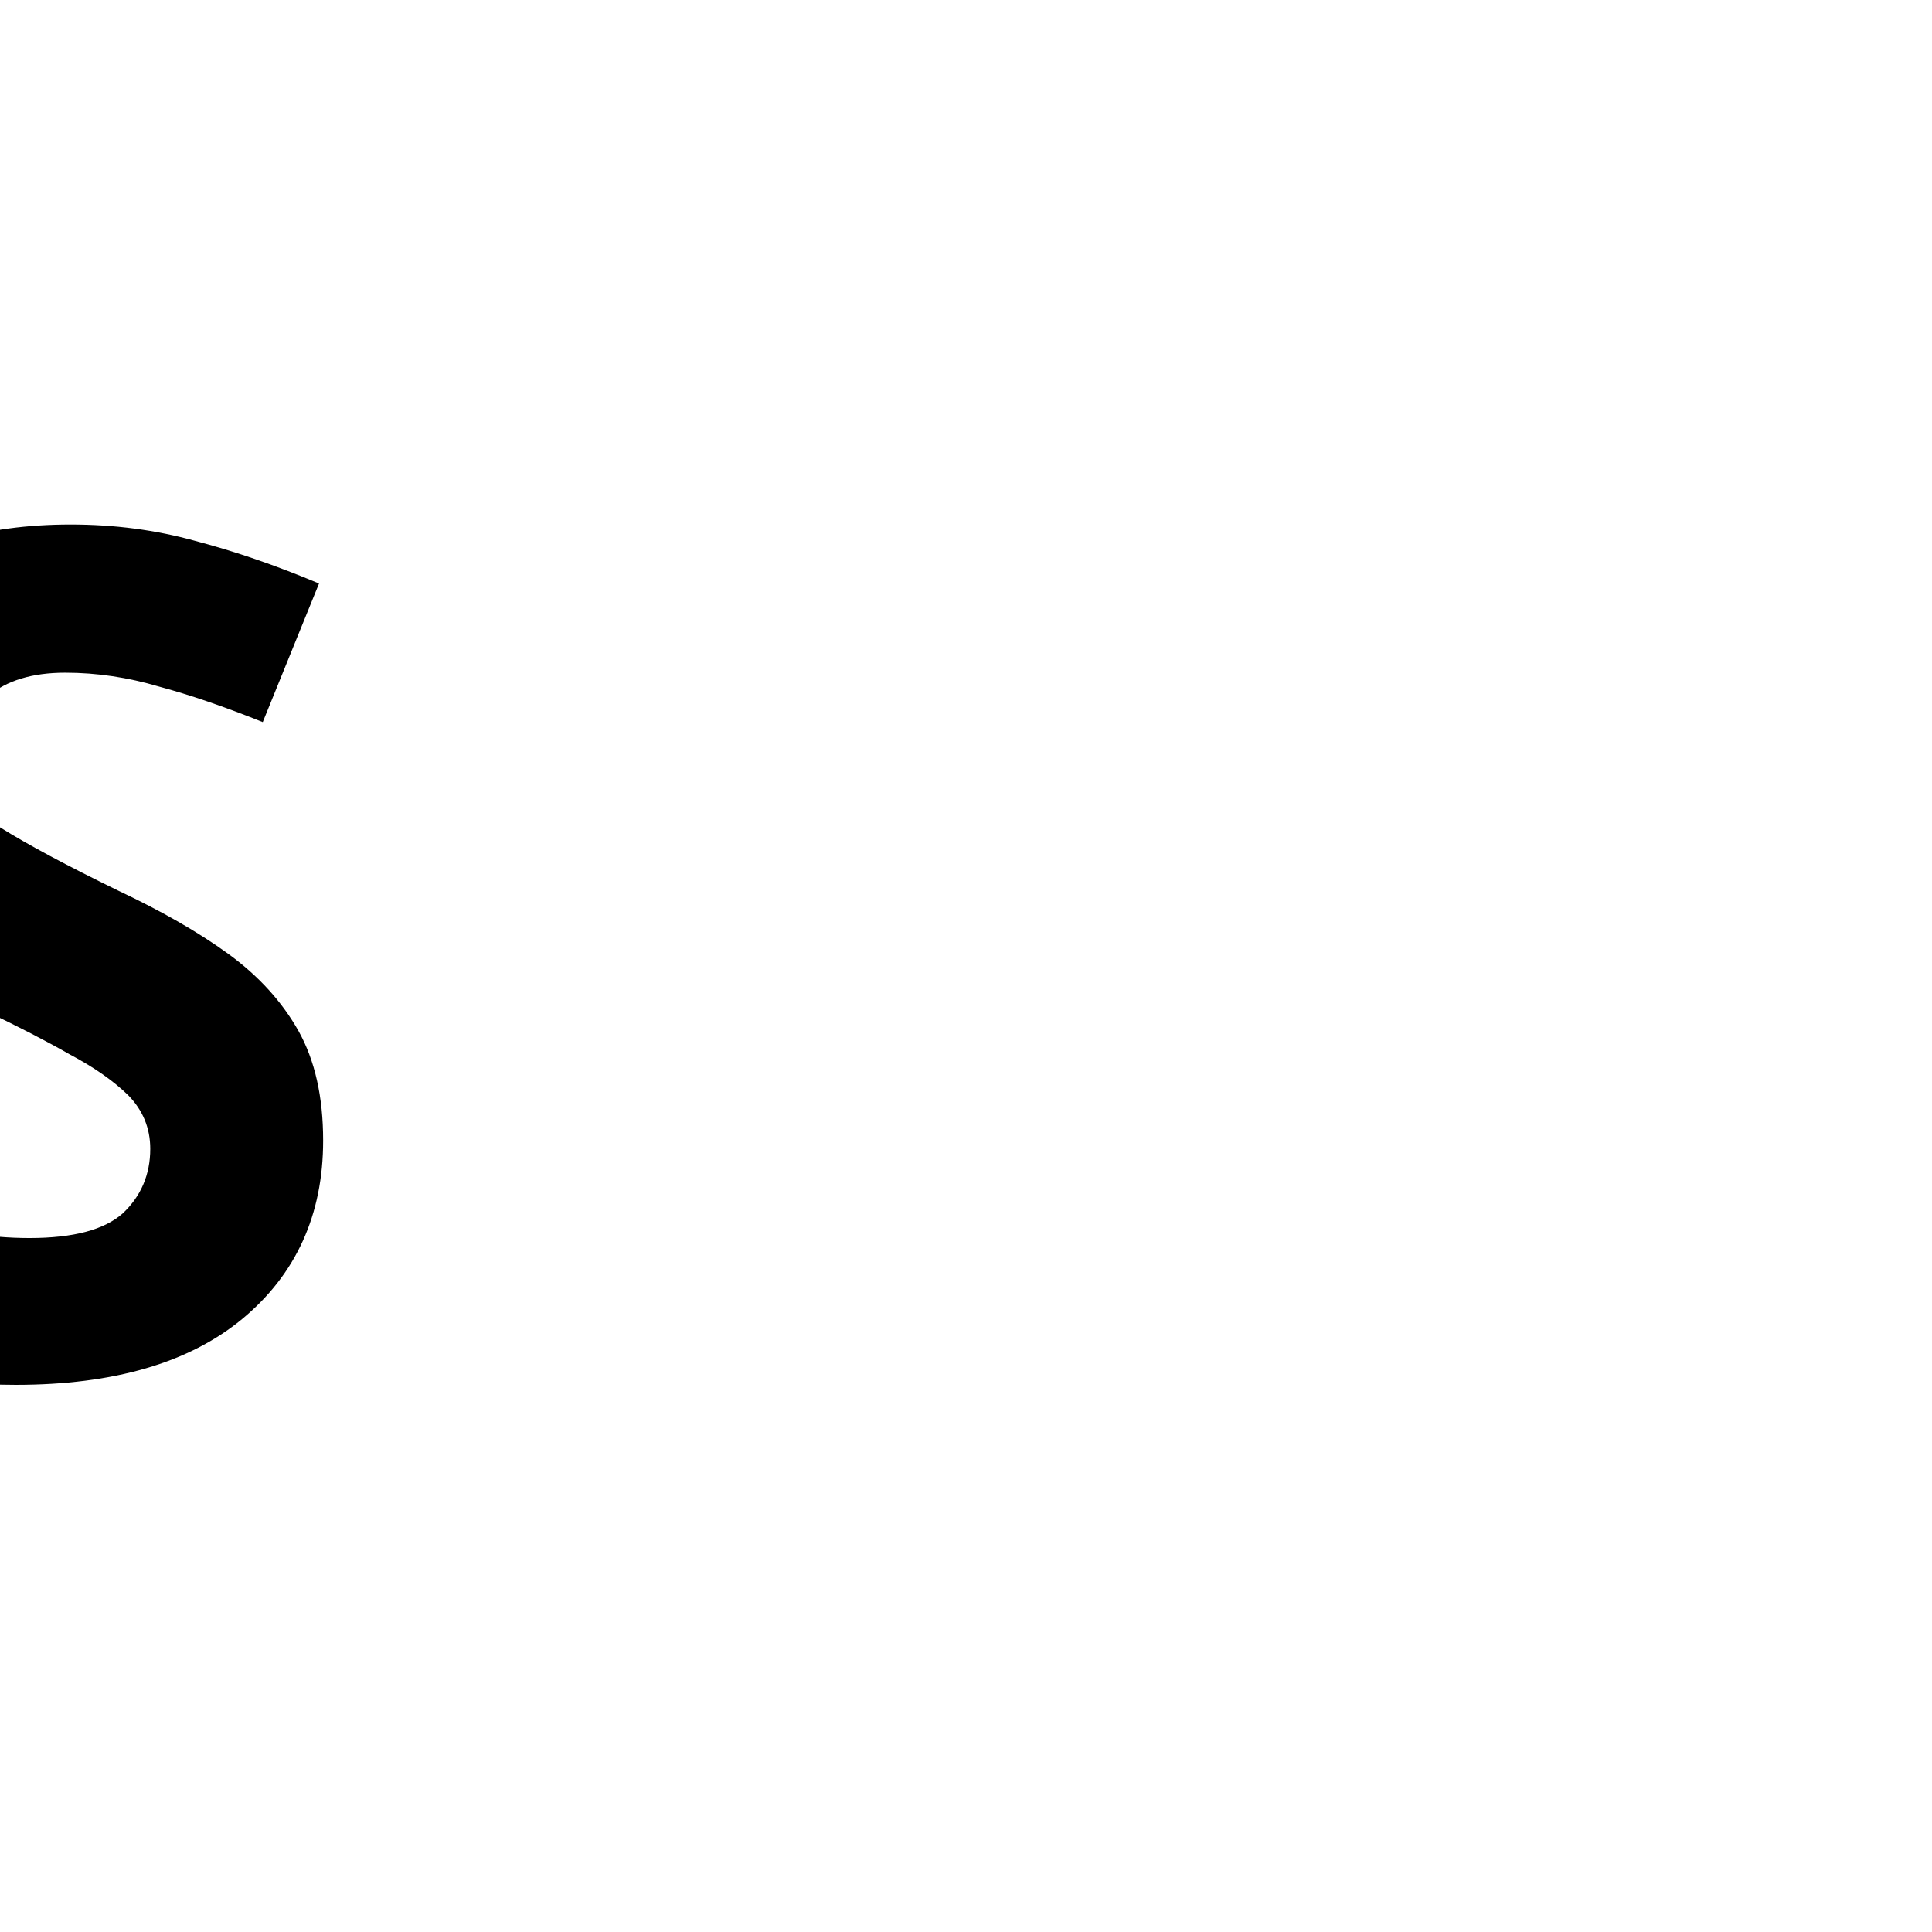
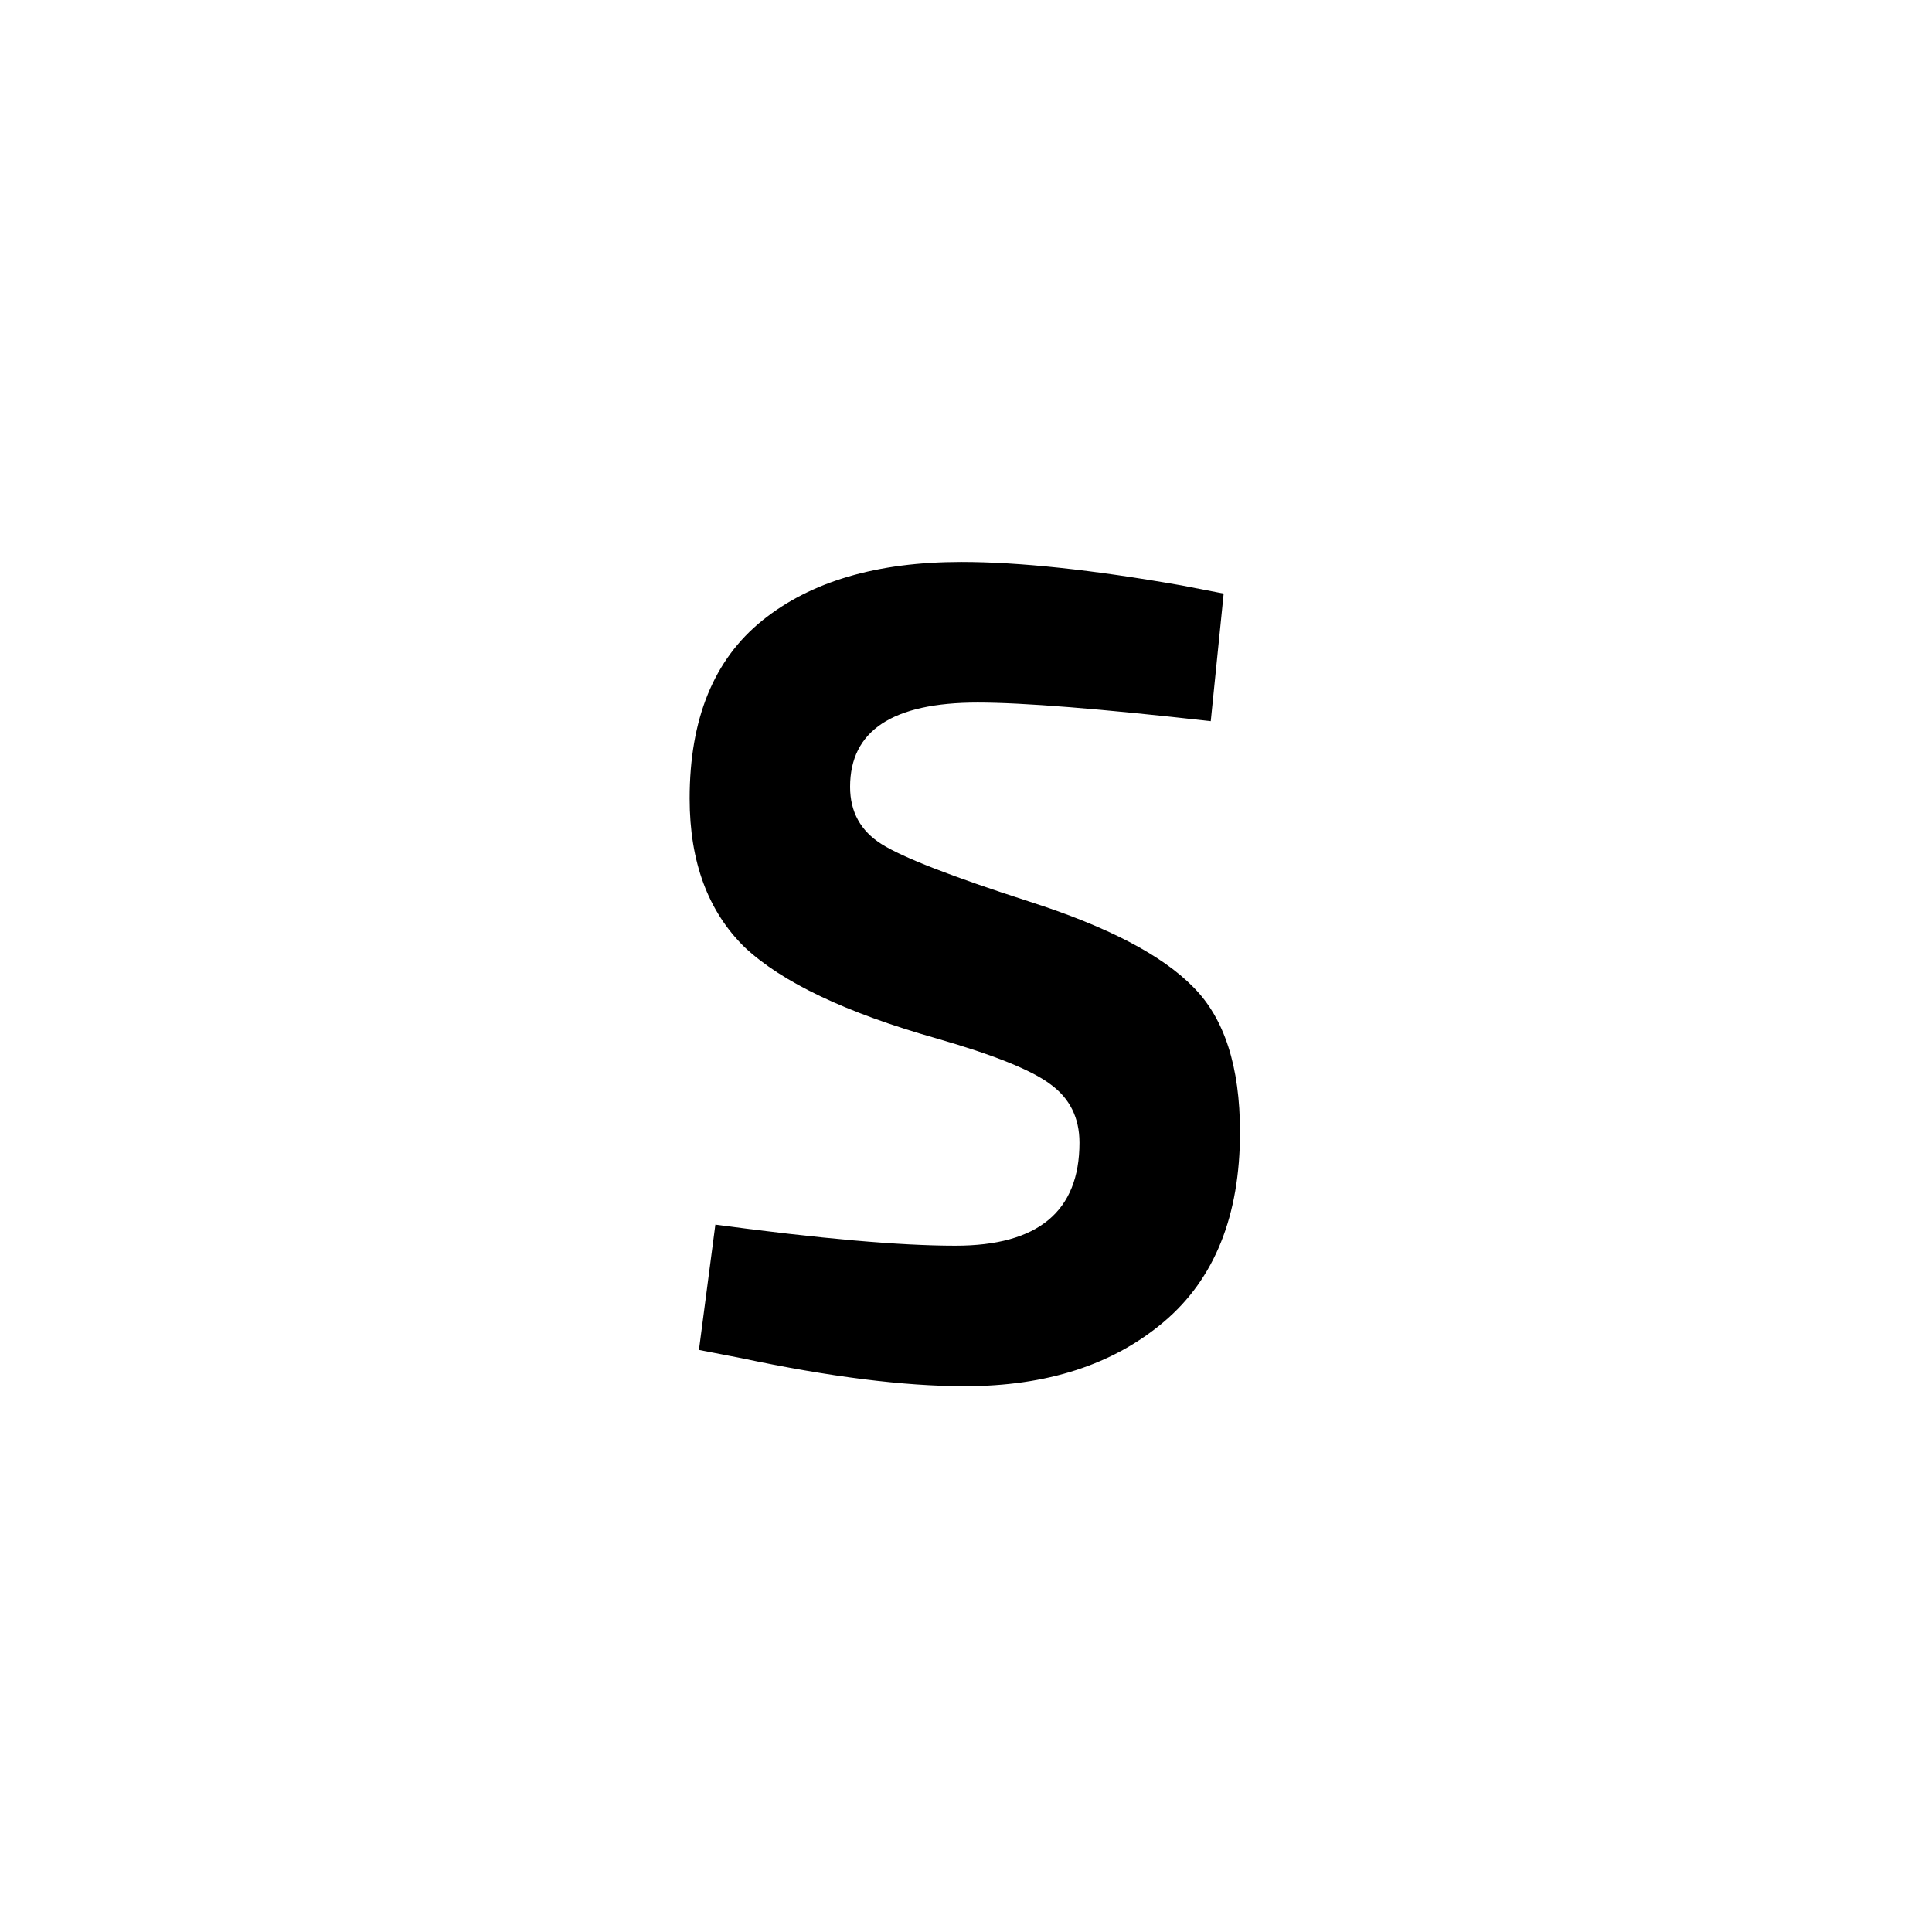
<svg xmlns="http://www.w3.org/2000/svg" width="22" height="22" viewBox="0 0 22 22">
-   <text xml:space="preserve" style="font-weight:bold;font-size:13.333px;line-height:125%;font-family:'Arundina Sans';text-align:end;letter-spacing:0px;word-spacing:0px;text-anchor:end;fill:none;stroke:#000;stroke-width:1px;stroke-linecap:butt;stroke-linejoin:miter;stroke-opacity:1" x="14.613" y="15.627">
-     <tspan x="14.613" y="15.627" style="font-style:normal;font-variant:normal;font-weight:bold;font-stretch:normal;font-size:13.333px;font-family:'Titillium Web';fill:#000;fill-opacity:1;stroke:none">S</tspan>
-   </text>
+   <path style="fill:#000" d="m 11.133,8 q -1.453,0 -1.453,0.96 0,0.427 0.36,0.653 0.36,0.227 1.68,0.653 1.333,0.427 1.867,0.973 0.533,0.533 0.533,1.653 0,1.427 -0.867,2.16 -0.867,0.733 -2.267,0.733 -1.04,0 -2.547,-0.32 l -0.48,-0.093 0.187,-1.427 q 1.787,0.24 2.733,0.24 1.413,0 1.413,-1.173 0,-0.427 -0.333,-0.667 -0.32,-0.24 -1.293,-0.52 Q 9.12,11.387 8.48,10.787 7.853,10.173 7.853,9.093 q 0,-1.36 0.827,-2.027 0.827,-0.667 2.267,-0.667 0.987,0 2.507,0.267 l 0.48,0.093 -0.147,1.453 Q 11.907,8 11.133,8 Z" />
</svg>
